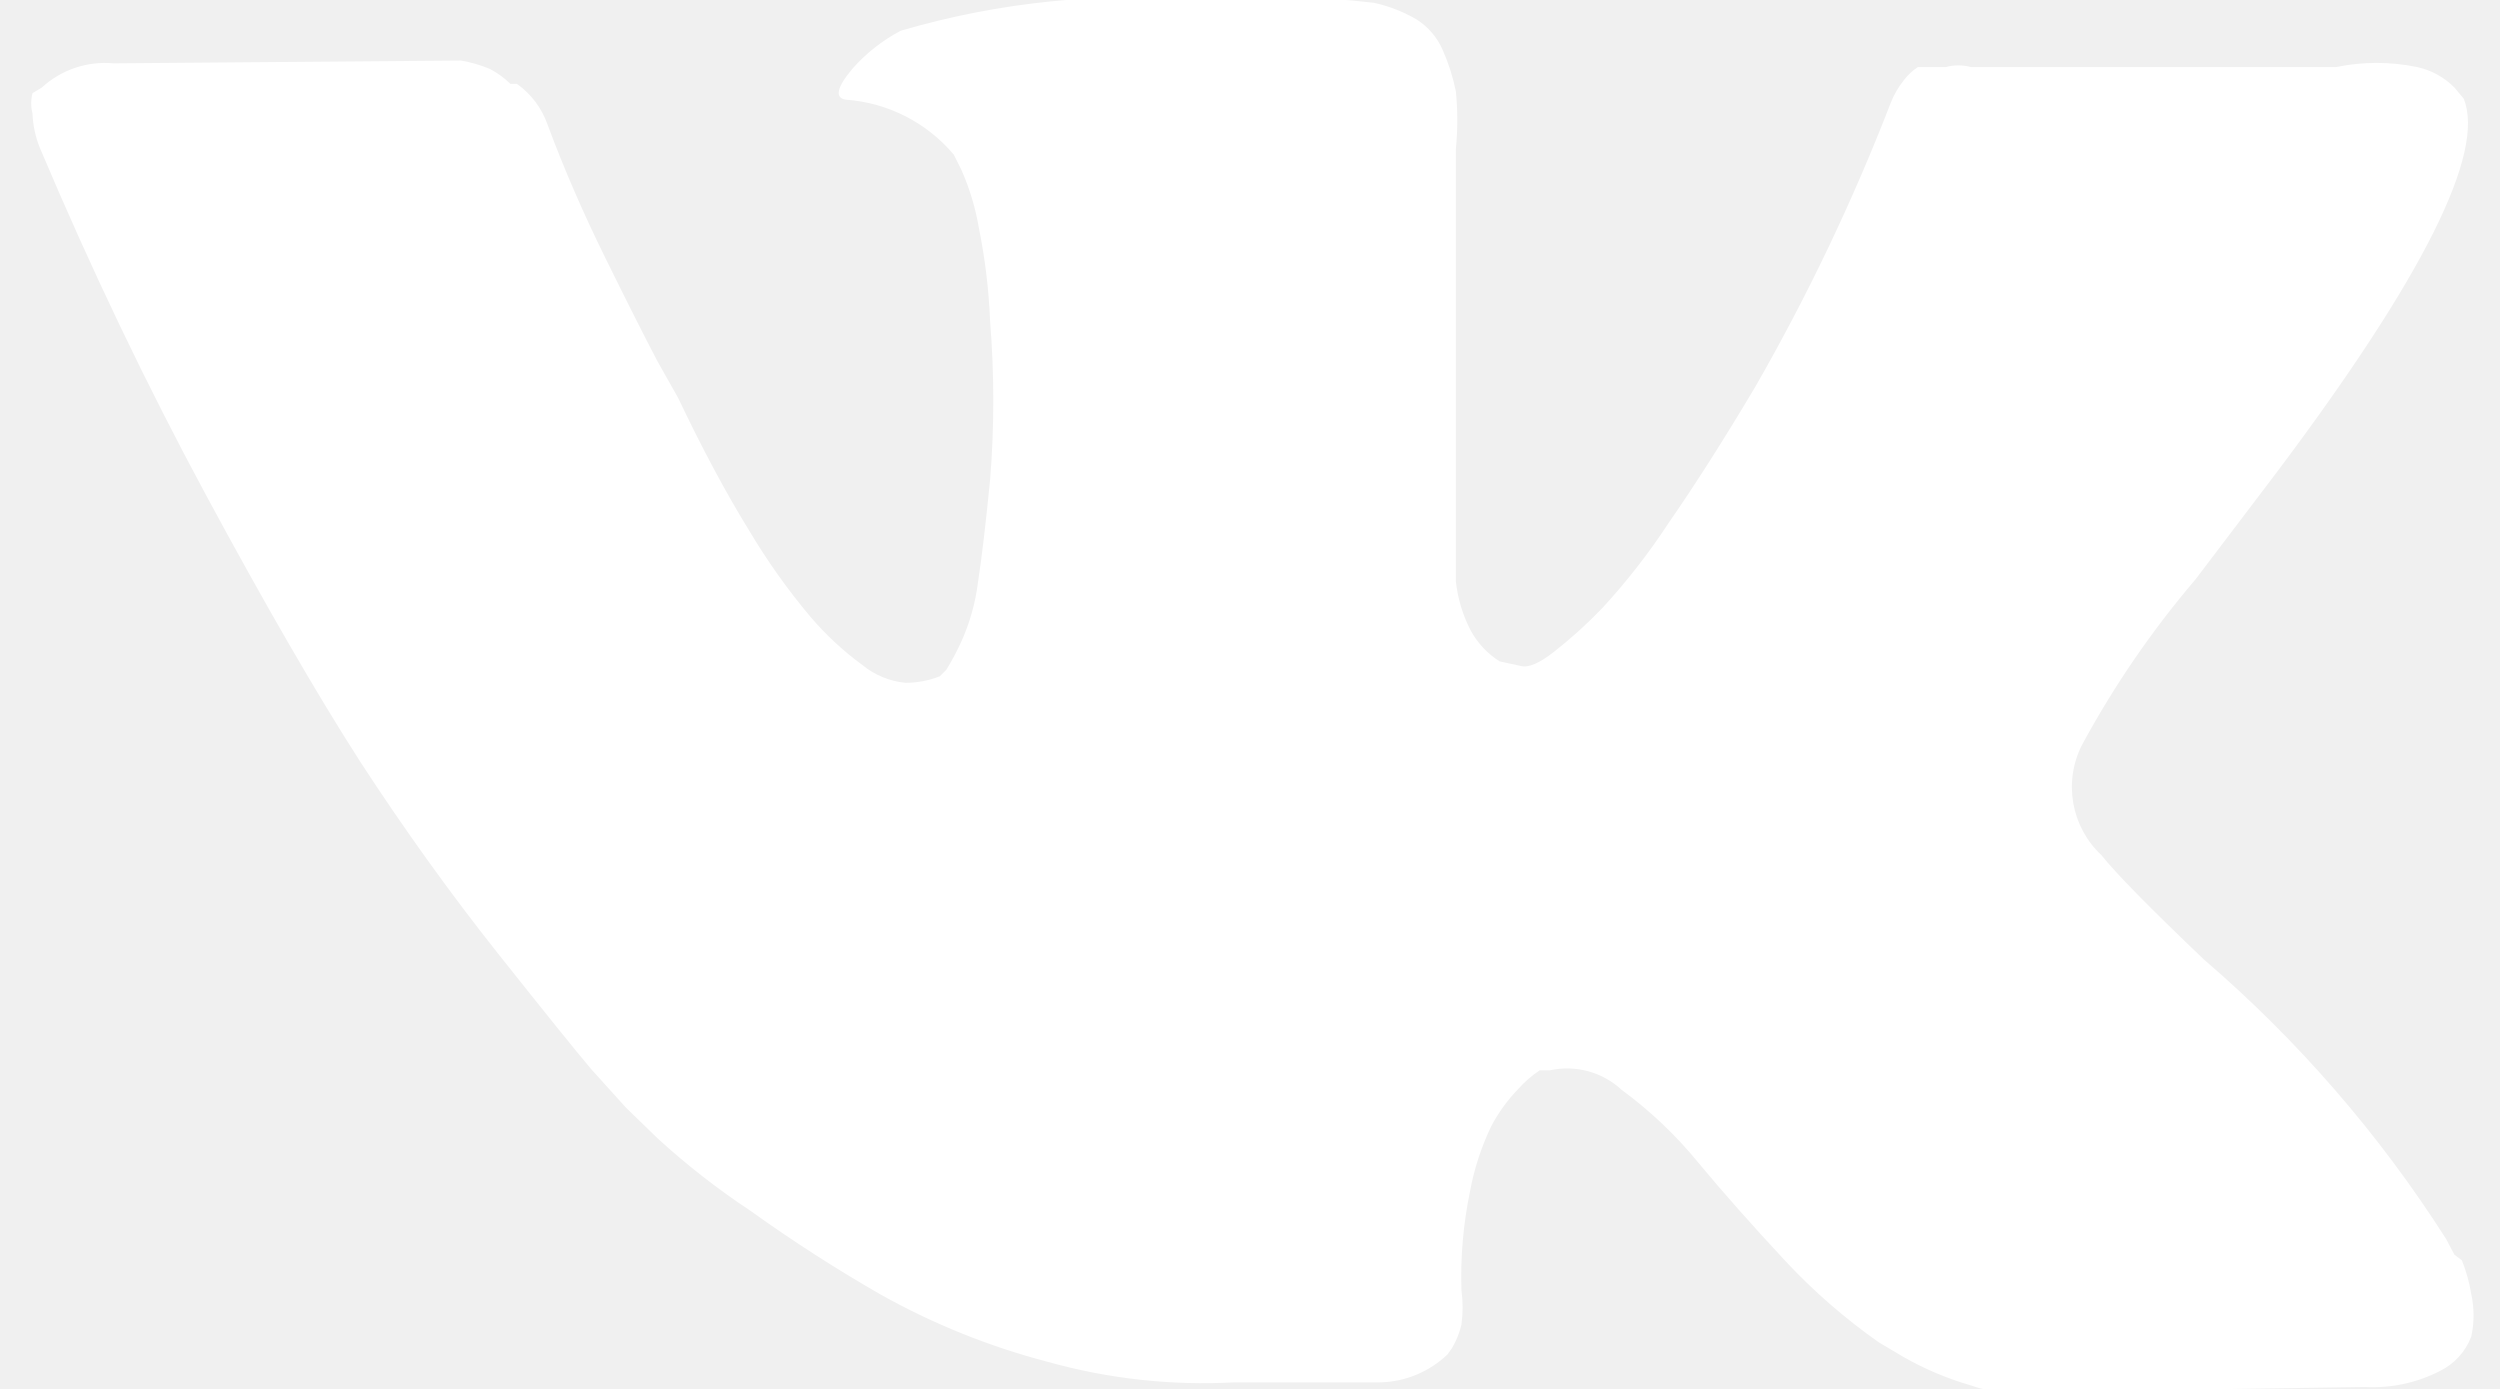
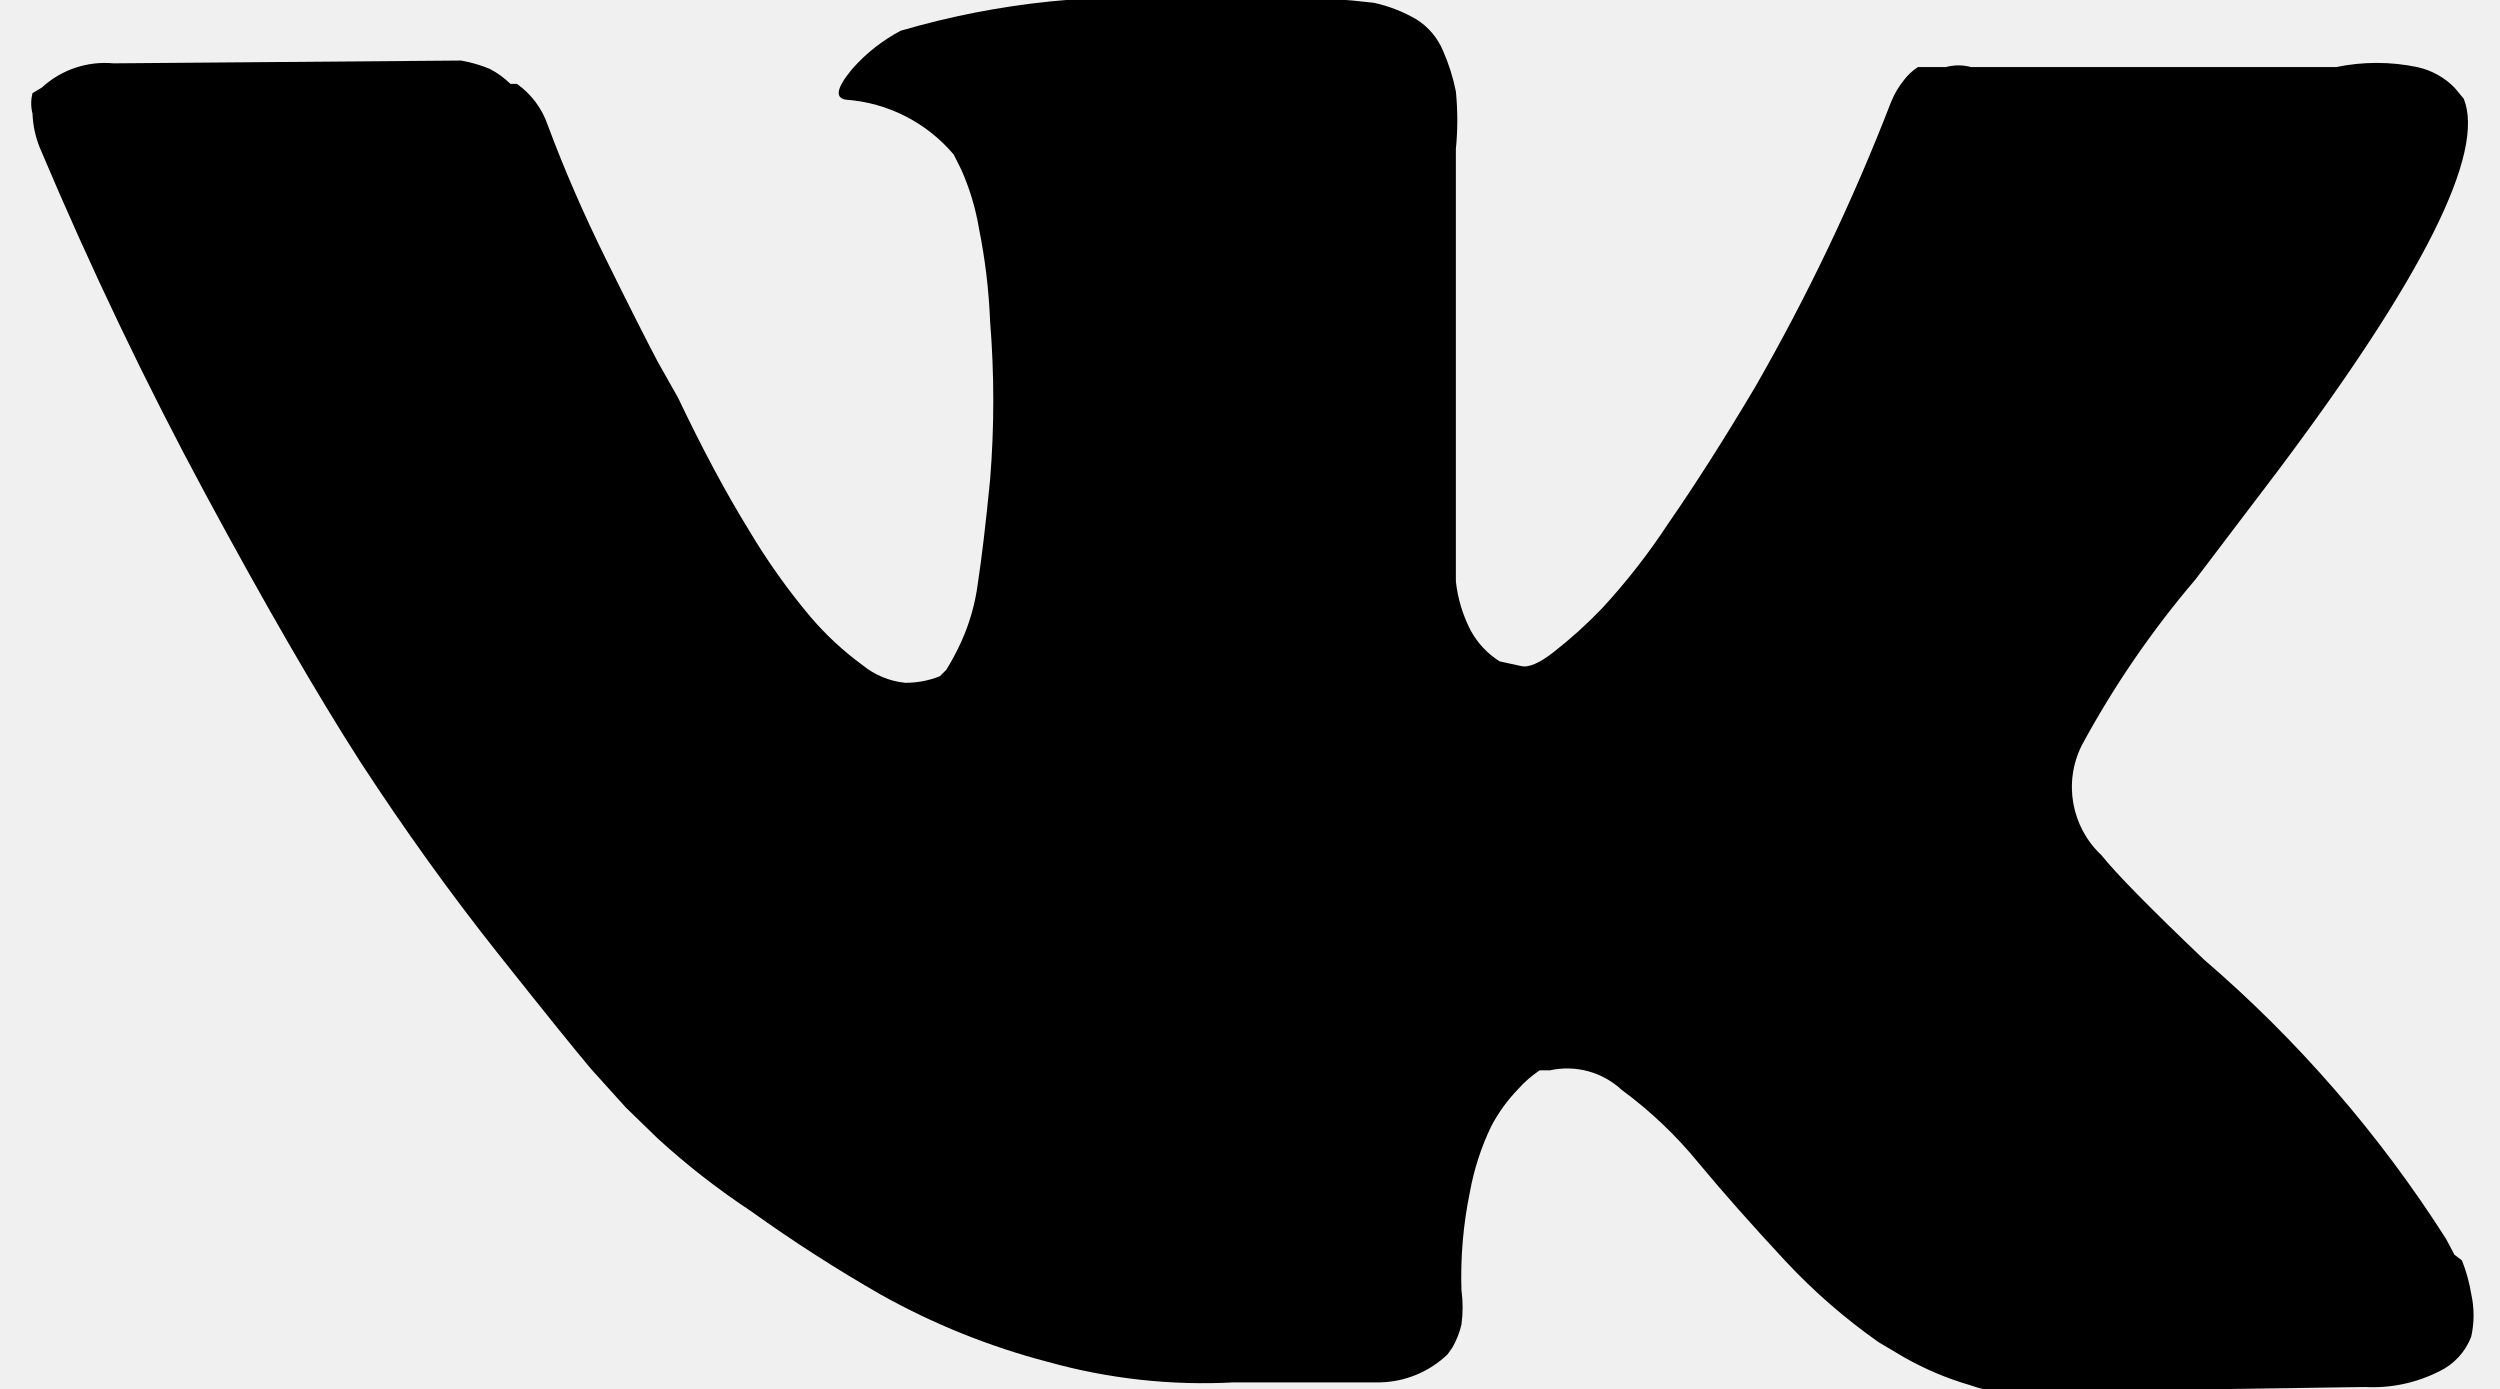
<svg xmlns="http://www.w3.org/2000/svg" width="27" height="15" viewBox="0 0 26.14 14.91">
-   <path d="M26 13.47l-.09-.17a13.55 13.55 0 0 0-2.6-3q-.87-.83-1.1-1.12A1 1 0 0 1 22 8a10.27 10.27 0 0 1 1.22-1.78l.88-1.16q2.35-3.13 2-4L26 .94a.8.8 0 0 0-.4-.22 2.14 2.14 0 0 0-.87 0h-3.92a.51.51 0 0 0-.27 0h-.3a.6.6 0 0 0-.15.14.93.93 0 0 0-.14.24 22.22 22.22 0 0 1-1.46 3.06q-.5.84-.93 1.46a7 7 0 0 1-.71.91 4.94 4.94 0 0 1-.52.47q-.23.18-.35.15l-.23-.05a.9.9 0 0 1-.31-.33 1.49 1.49 0 0 1-.16-.53V1.6a3.14 3.14 0 0 0 0-.62 2.12 2.12 0 0 0-.14-.44.73.73 0 0 0-.28-.33 1.57 1.57 0 0 0-.46-.18A9 9 0 0 0 12.57 0a8.93 8.93 0 0 0-3.25.33 1.83 1.83 0 0 0-.52.41q-.25.3-.07.33a1.67 1.67 0 0 1 1.16.59l.08.16a2.6 2.6 0 0 1 .19.63 6.32 6.32 0 0 1 .12 1 10.59 10.59 0 0 1 0 1.7q-.07.71-.13 1.1a2.21 2.21 0 0 1-.18.64 2.69 2.69 0 0 1-.16.3l-.07.07a1 1 0 0 1-.37.07.86.86 0 0 1-.46-.19 3.27 3.27 0 0 1-.56-.52 7 7 0 0 1-.66-.93q-.37-.6-.76-1.42l-.22-.39q-.2-.38-.56-1.11t-.62-1.43A.9.9 0 0 0 5.2.9h-.07a.93.93 0 0 0-.22-.16A1.44 1.44 0 0 0 4.6.65L.87.68A1 1 0 0 0 .1.94L0 1a.44.44 0 0 0 0 .22 1.08 1.08 0 0 0 .08.37Q.9 3.53 1.86 5.31t1.66 2.87Q4.23 9.27 5 10.24t1 1.24l.37.41.34.33a8.06 8.06 0 0 0 1 .78 16.34 16.34 0 0 0 1.4.9 7.6 7.6 0 0 0 1.79.72 6.19 6.19 0 0 0 2 .22h1.57a1.08 1.08 0 0 0 .72-.3l.05-.07a.9.9 0 0 0 .1-.25 1.38 1.38 0 0 0 0-.37 4.48 4.48 0 0 1 .09-1.05 2.77 2.77 0 0 1 .23-.71 1.74 1.74 0 0 1 .29-.4 1.19 1.19 0 0 1 .23-.2h.11a.86.86 0 0 1 .77.21 4.52 4.52 0 0 1 .83.79q.39.47.93 1.05a6.41 6.41 0 0 0 1 .87l.27.16a3.31 3.31 0 0 0 .71.3 1.53 1.53 0 0 0 .76.07l3.48-.05a1.58 1.58 0 0 0 .8-.17.68.68 0 0 0 .34-.37 1.06 1.06 0 0 0 0-.46 1.71 1.71 0 0 0-.1-.36z" fill="#fff" />
+   <path d="M26 13.47l-.09-.17a13.55 13.55 0 0 0-2.6-3q-.87-.83-1.1-1.12A1 1 0 0 1 22 8a10.27 10.27 0 0 1 1.22-1.78l.88-1.16q2.35-3.13 2-4L26 .94a.8.8 0 0 0-.4-.22 2.14 2.14 0 0 0-.87 0h-3.92a.51.51 0 0 0-.27 0h-.3a.6.6 0 0 0-.15.14.93.93 0 0 0-.14.24 22.22 22.22 0 0 1-1.46 3.06q-.5.84-.93 1.46a7 7 0 0 1-.71.91 4.94 4.94 0 0 1-.52.47q-.23.18-.35.15l-.23-.05a.9.9 0 0 1-.31-.33 1.49 1.49 0 0 1-.16-.53V1.6a3.14 3.14 0 0 0 0-.62 2.12 2.12 0 0 0-.14-.44.73.73 0 0 0-.28-.33 1.57 1.57 0 0 0-.46-.18A9 9 0 0 0 12.57 0a8.93 8.93 0 0 0-3.25.33 1.83 1.83 0 0 0-.52.41q-.25.3-.07.33a1.67 1.67 0 0 1 1.16.59l.08.16a2.6 2.6 0 0 1 .19.63 6.32 6.32 0 0 1 .12 1 10.59 10.59 0 0 1 0 1.7q-.07.71-.13 1.1a2.21 2.21 0 0 1-.18.64 2.69 2.69 0 0 1-.16.3l-.07.07a1 1 0 0 1-.37.07.86.86 0 0 1-.46-.19 3.27 3.27 0 0 1-.56-.52 7 7 0 0 1-.66-.93q-.37-.6-.76-1.42l-.22-.39q-.2-.38-.56-1.11t-.62-1.43A.9.9 0 0 0 5.2.9h-.07a.93.93 0 0 0-.22-.16A1.44 1.44 0 0 0 4.6.65L.87.68A1 1 0 0 0 .1.94L0 1a.44.44 0 0 0 0 .22 1.08 1.08 0 0 0 .08.37Q.9 3.53 1.86 5.31t1.66 2.87Q4.23 9.27 5 10.24t1 1.24l.37.41.34.33a8.06 8.06 0 0 0 1 .78 16.34 16.34 0 0 0 1.4.9 7.6 7.6 0 0 0 1.79.72 6.19 6.19 0 0 0 2 .22h1.57a1.08 1.08 0 0 0 .72-.3l.05-.07a.9.9 0 0 0 .1-.25 1.38 1.38 0 0 0 0-.37 4.48 4.48 0 0 1 .09-1.05 2.77 2.77 0 0 1 .23-.71 1.74 1.74 0 0 1 .29-.4 1.19 1.19 0 0 1 .23-.2h.11a.86.86 0 0 1 .77.21 4.52 4.52 0 0 1 .83.79q.39.47.93 1.05a6.41 6.41 0 0 0 1 .87l.27.16a3.31 3.31 0 0 0 .71.3 1.53 1.53 0 0 0 .76.07l3.48-.05a1.58 1.58 0 0 0 .8-.17.68.68 0 0 0 .34-.37 1.06 1.06 0 0 0 0-.46 1.71 1.71 0 0 0-.1-.36z" />
</svg>
